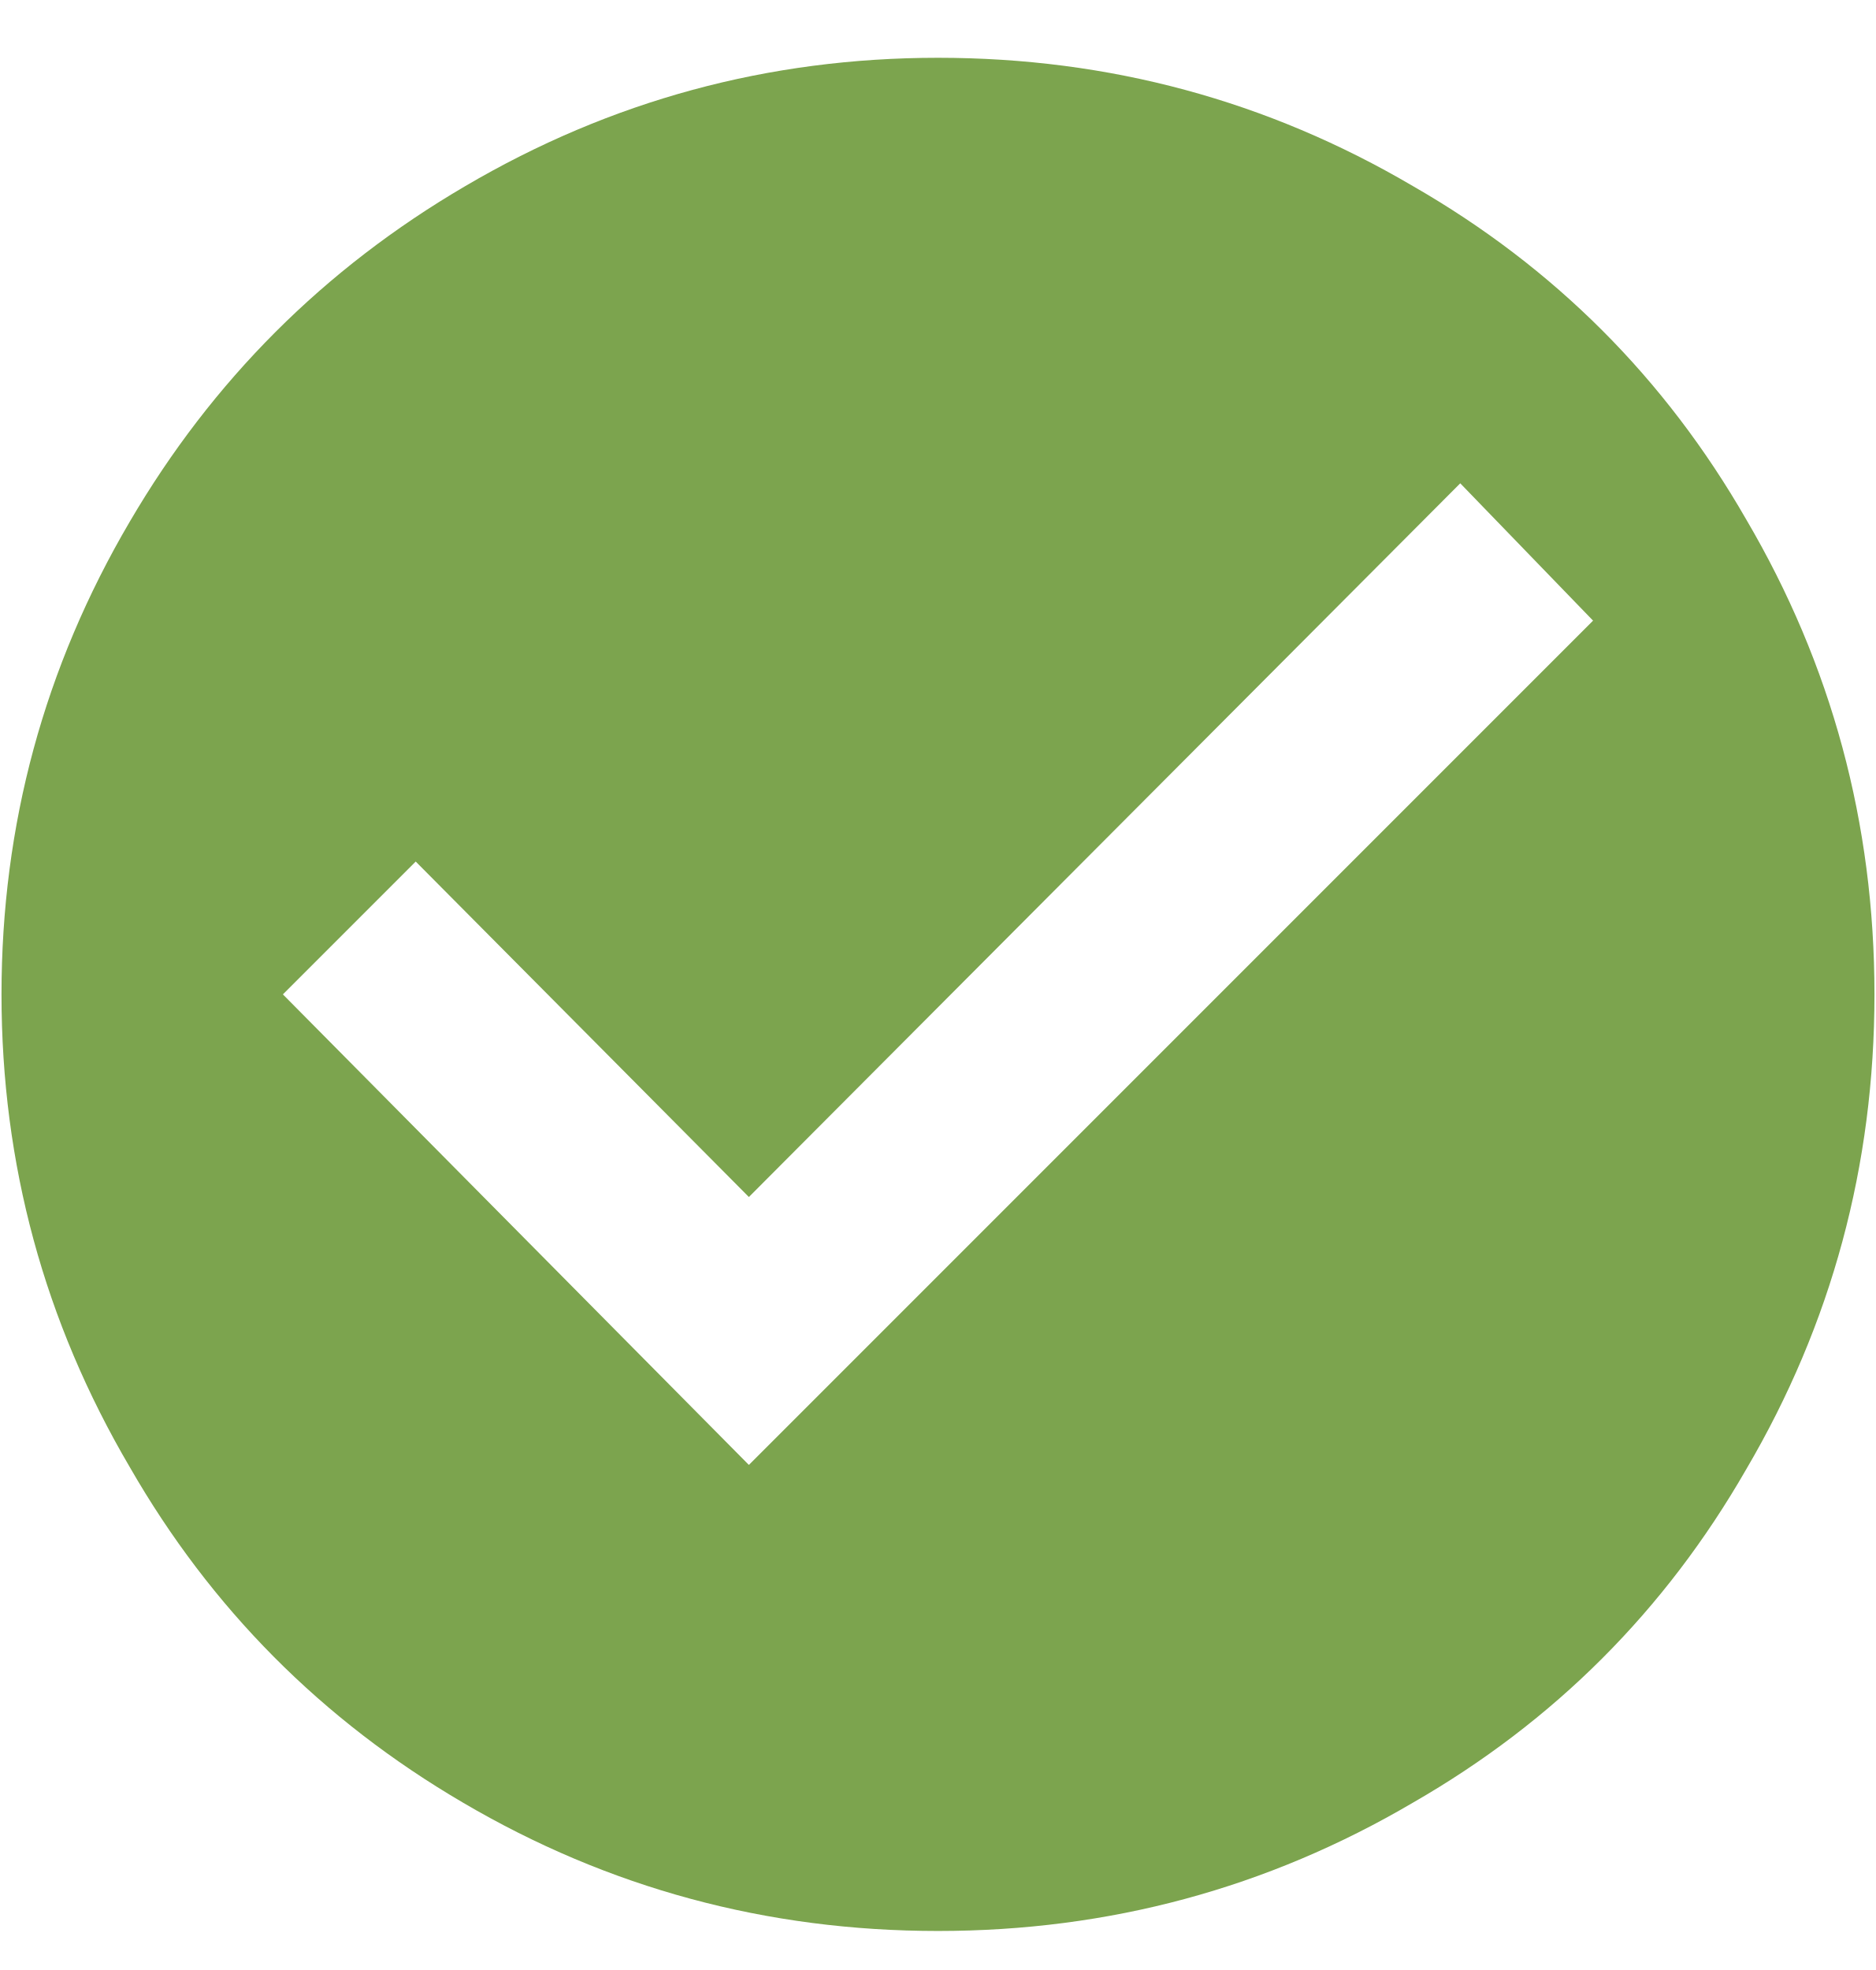
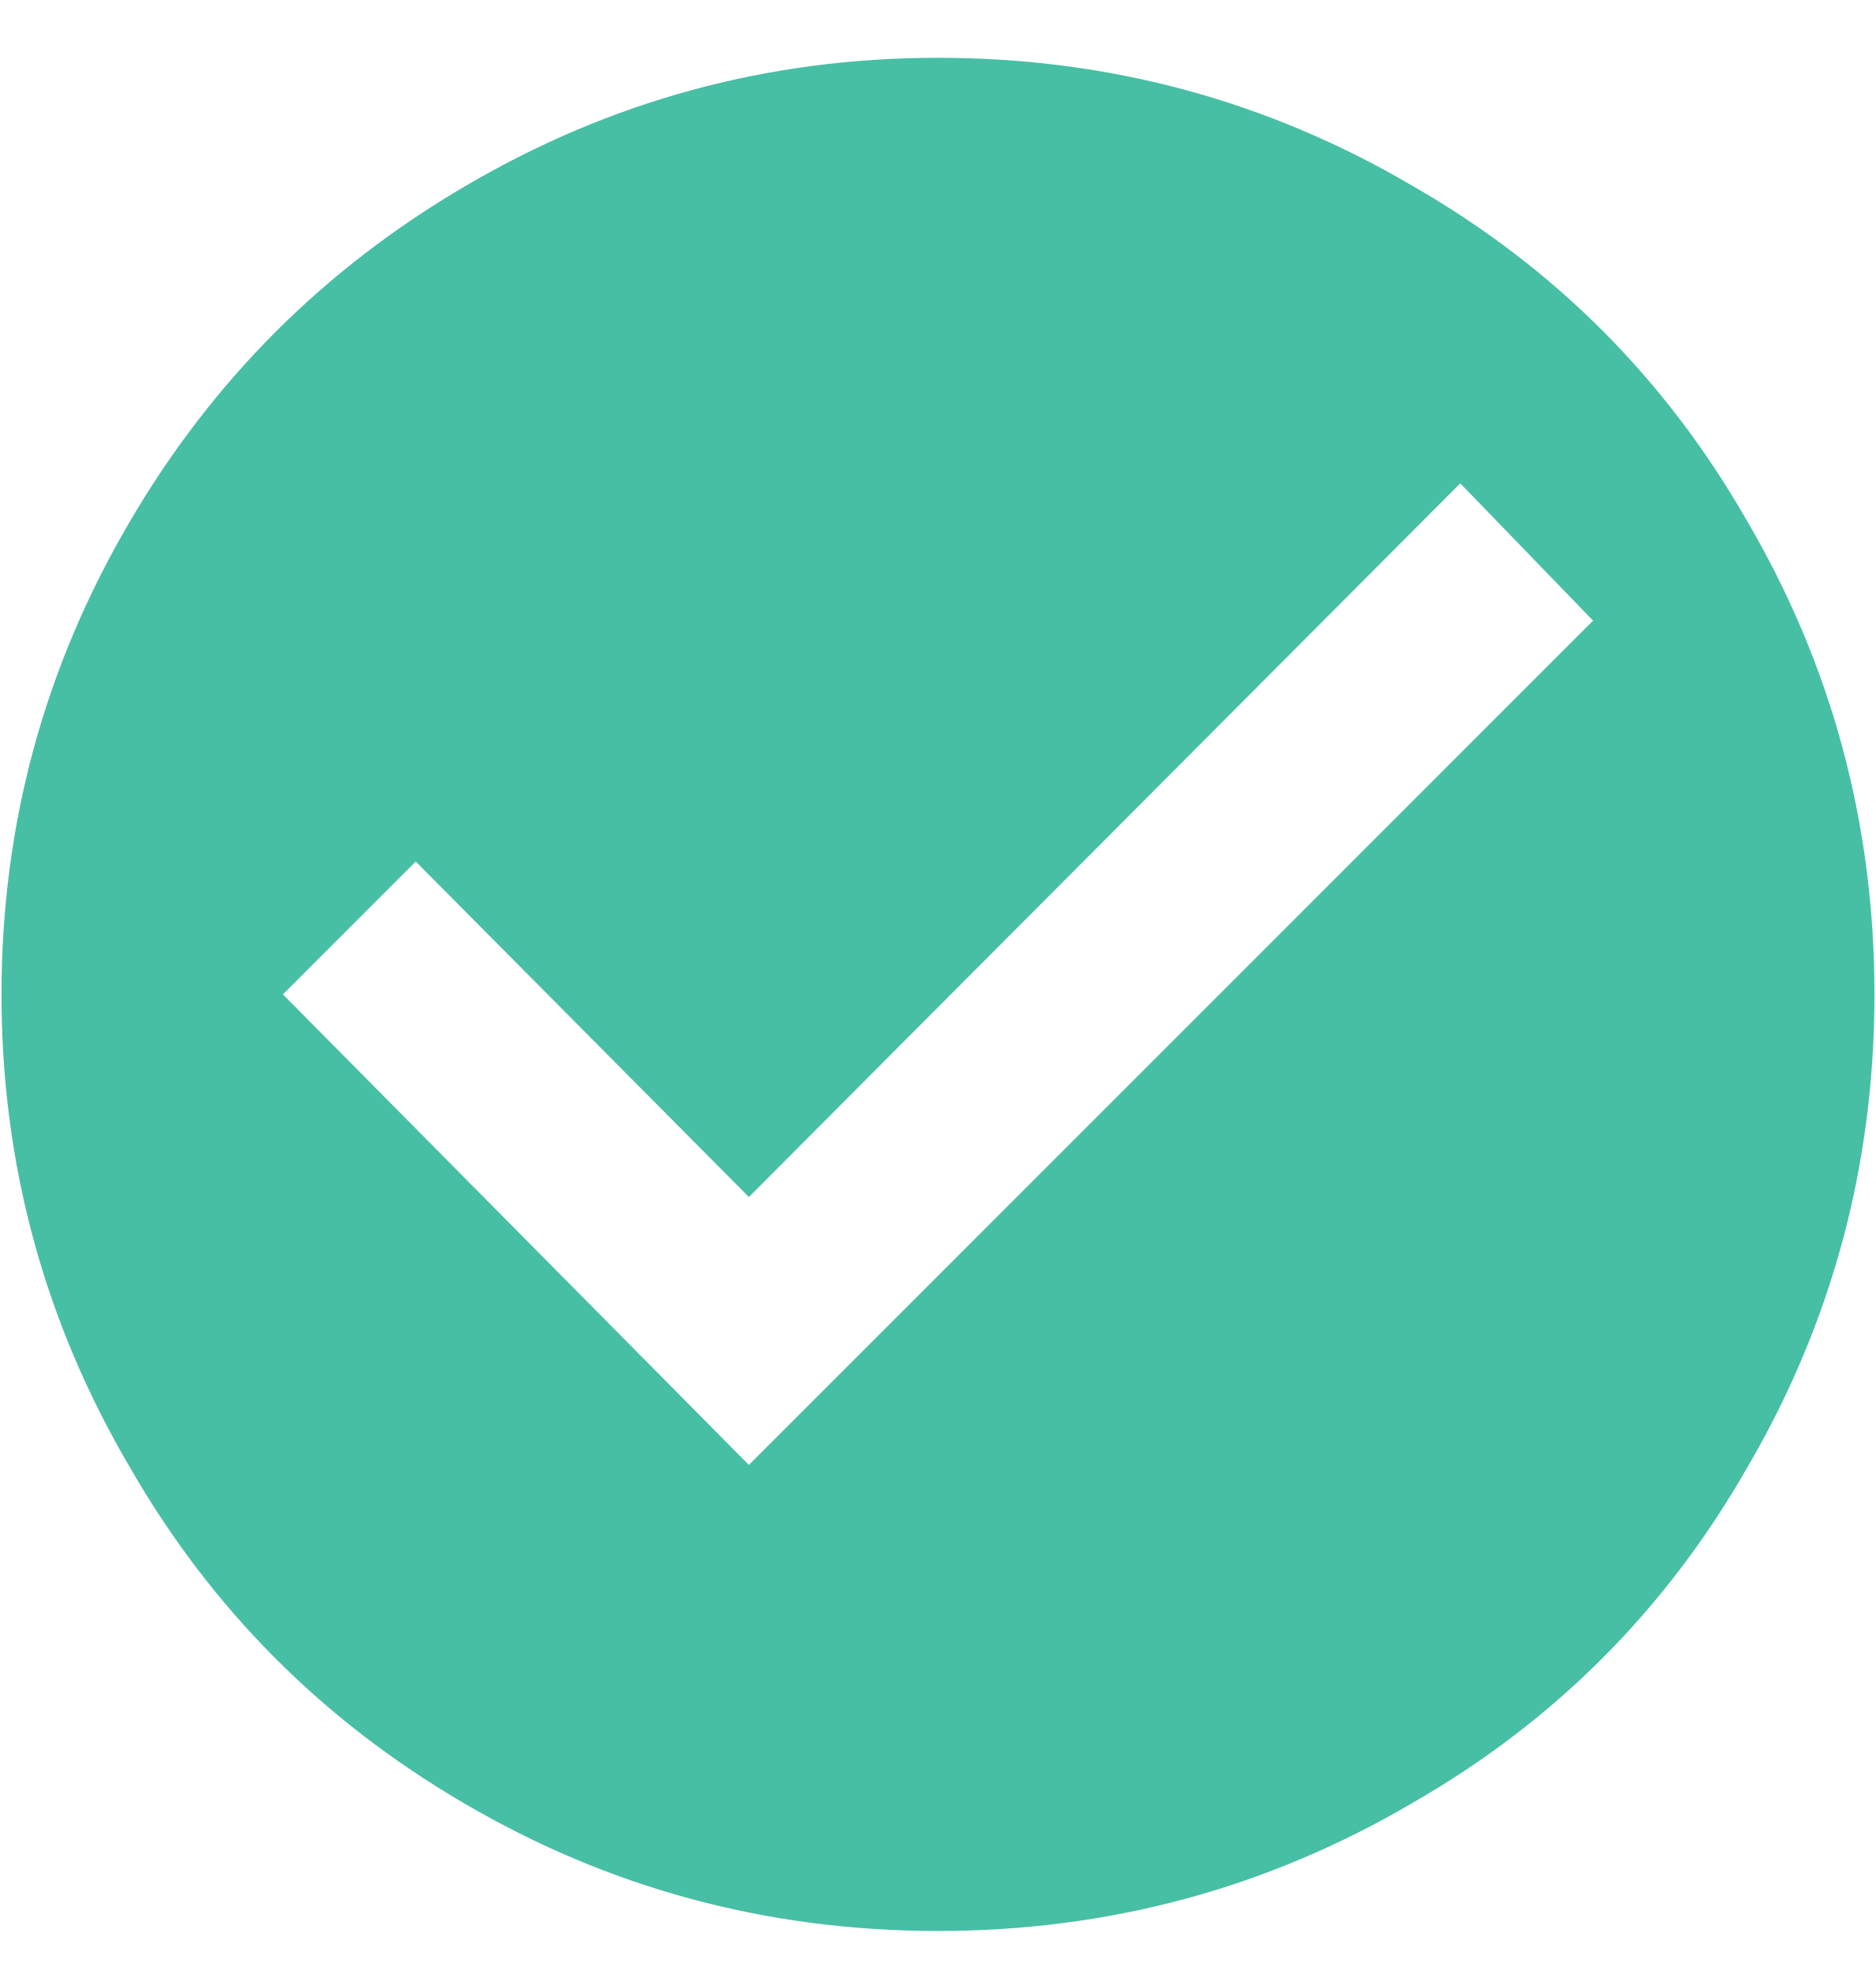
<svg xmlns="http://www.w3.org/2000/svg" width="20px" height="21px" viewBox="0 0 20 21" version="1.1">
  <defs />
  <g id="Page-1" stroke="none" stroke-width="1" fill="none" fill-rule="evenodd">
-     <g id="Contacto---D" transform="translate(-400, -452)" fill="#7CA44E">
+     <g id="Contacto---D" transform="translate(-400, -452)" fill="#47bfa4">
      <g id="Group-8" transform="translate(72, 369)">
        <g id="Group-6" transform="translate(48, 72)">
          <path d="M287.984,26.616 L296.984,17.616 L295.568,16.152 L287.984,23.76 L284.432,20.184 L283.016,21.6 L287.984,26.616 Z M290,11.616 C291.824,11.616 293.512,12.072 295.064,12.984 C296.568,13.848 297.752,15.032 298.616,16.536 C299.528,18.088 299.984,19.776 299.984,21.6 C299.984,23.424 299.528,25.112 298.616,26.664 C297.752,28.168 296.568,29.352 295.064,30.216 C293.512,31.128 291.824,31.584 290,31.584 C288.176,31.584 286.488,31.128 284.936,30.216 C283.432,29.336 282.248,28.144 281.384,26.64 C280.472,25.088 280.016,23.408 280.016,21.6 C280.016,19.792 280.472,18.112 281.384,16.56 C282.264,15.056 283.456,13.864 284.96,12.984 C286.512,12.072 288.192,11.616 290,11.616 Z" id="" />
        </g>
      </g>
    </g>
  </g>
</svg>
